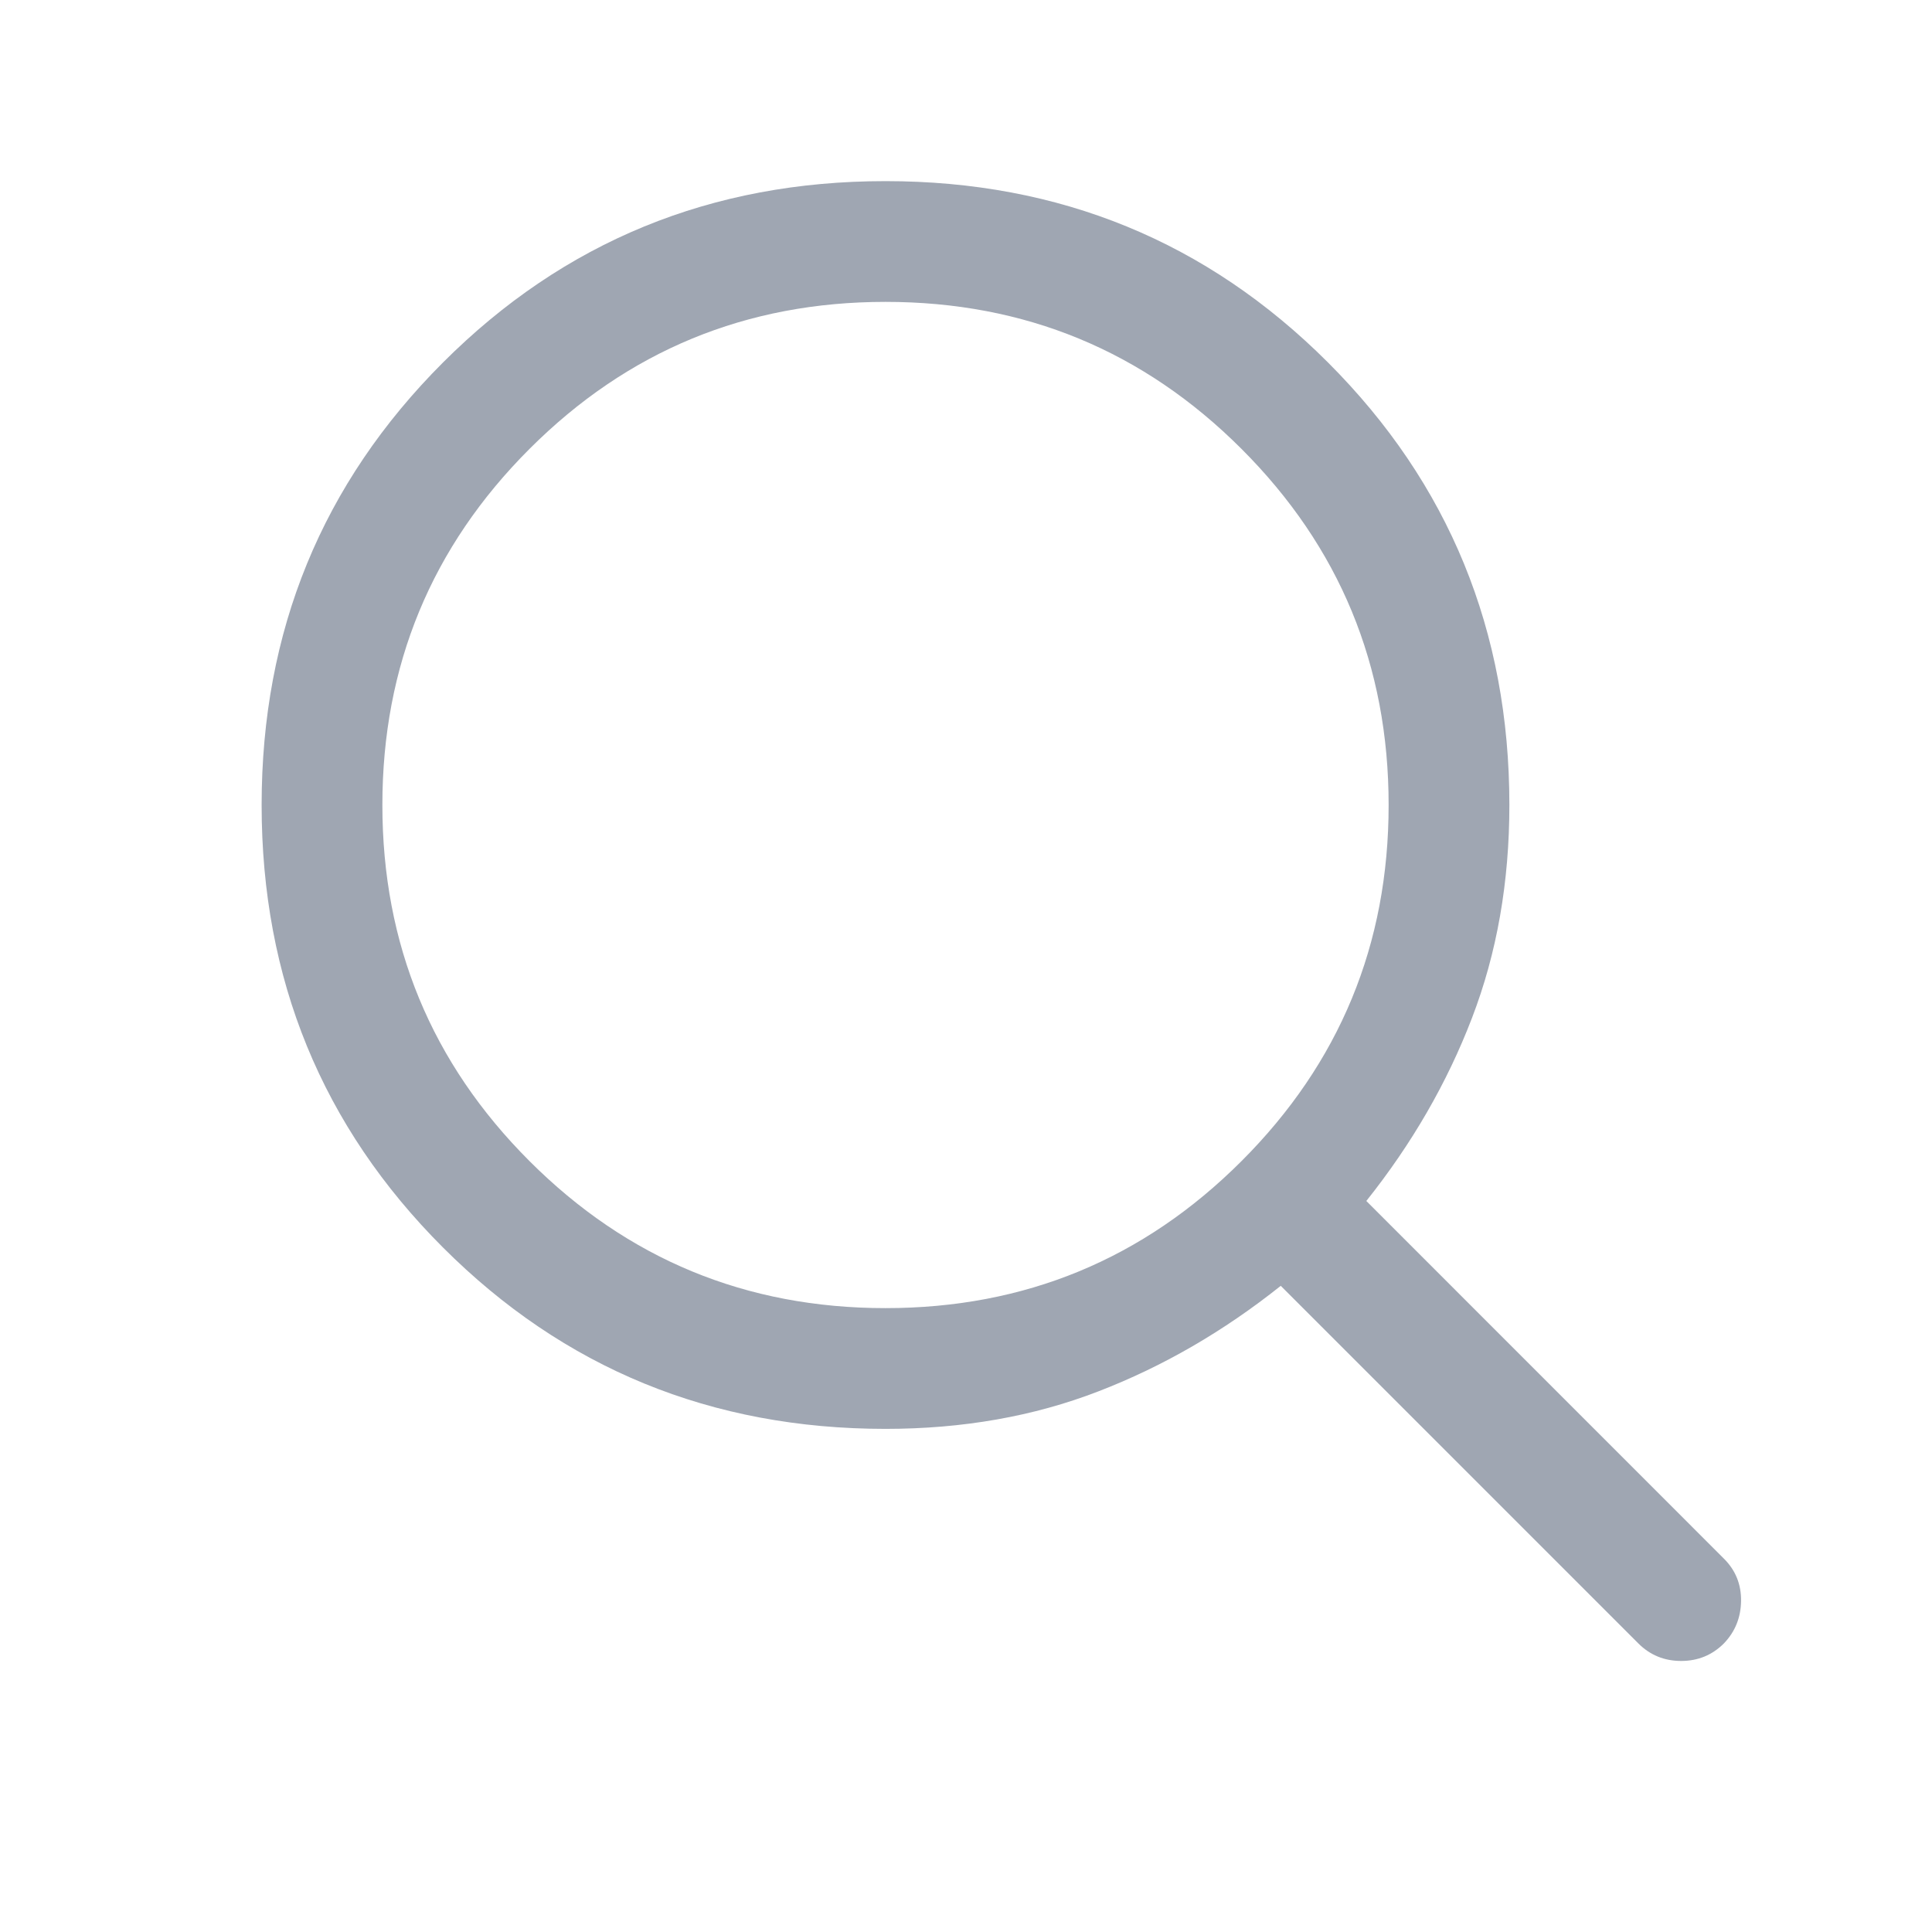
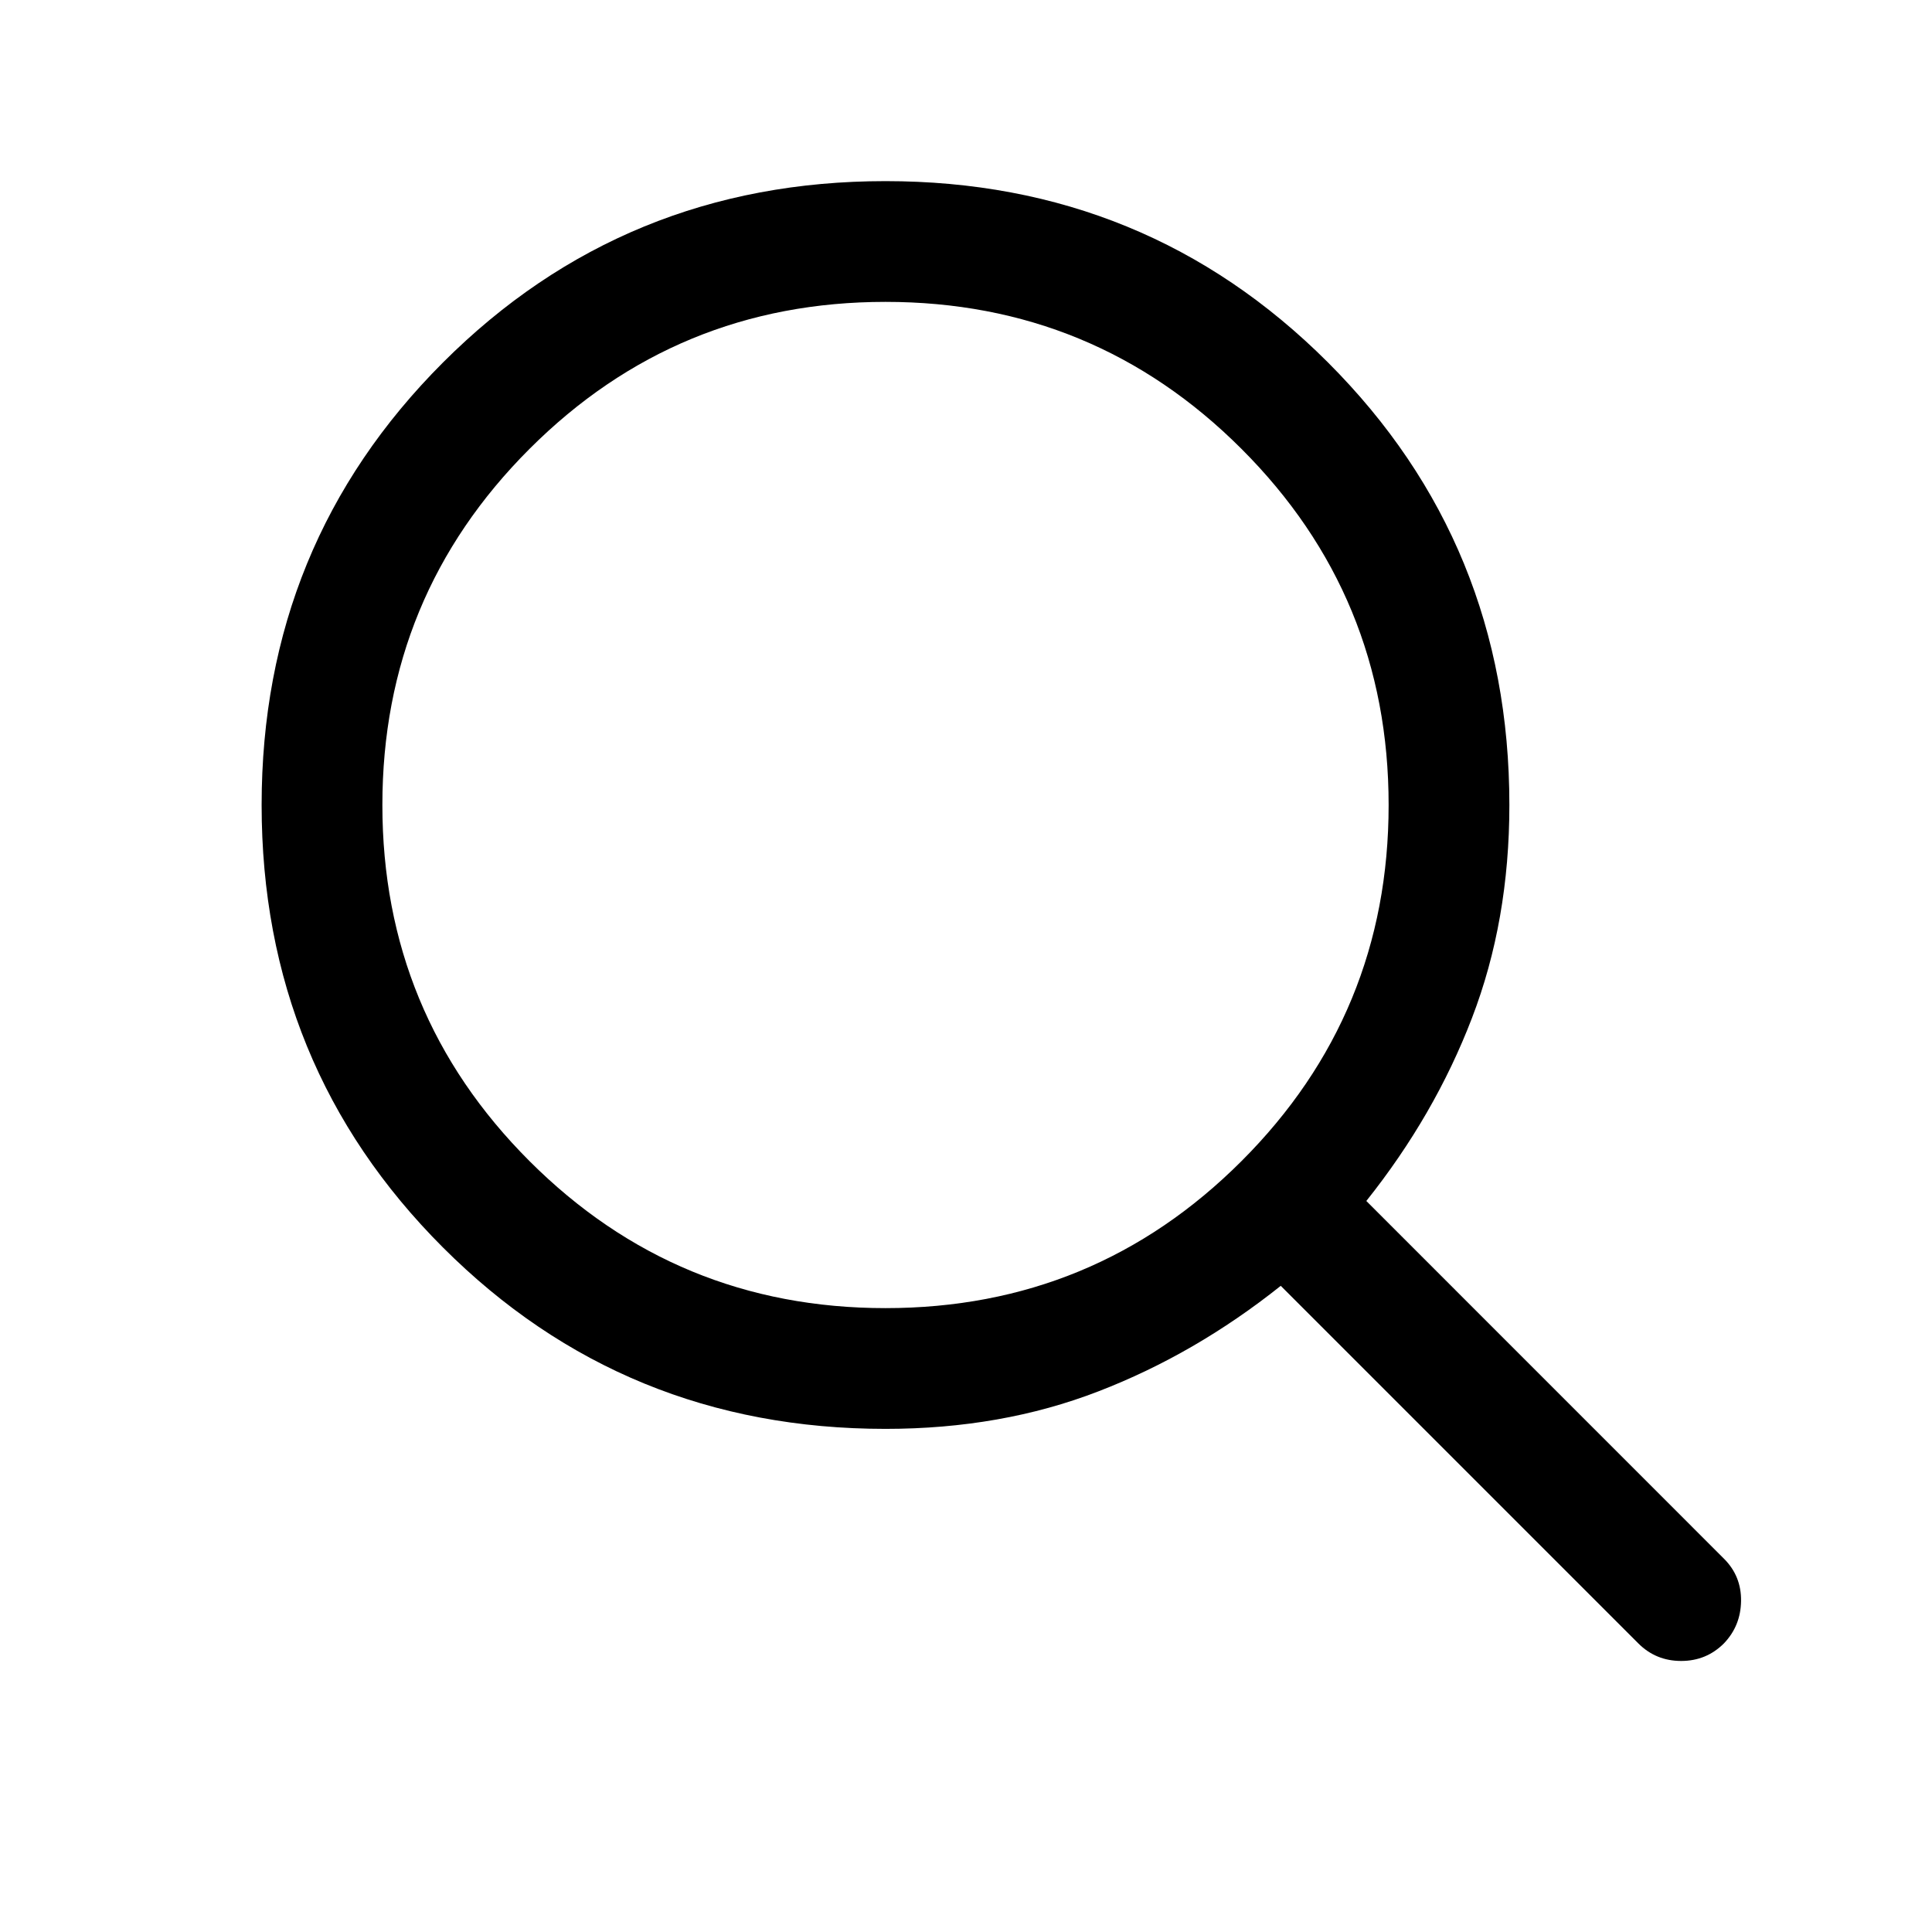
<svg xmlns="http://www.w3.org/2000/svg" viewBox="0 0 24 24" fill="none">
-   <path d="M11 17.75C8.837 17.75 7.005 16.999 5.503 15.497C4.001 13.995 3.25 12.163 3.25 10C3.25 7.837 4.001 6.005 5.503 4.503C7.005 3.001 8.837 2.25 11 2.25C13.163 2.25 14.995 3.001 16.497 4.503C17.999 6.005 18.75 7.837 18.75 10C18.75 10.959 18.595 11.841 18.285 12.647C17.976 13.453 17.538 14.21 16.973 14.919L21.415 19.362C21.56 19.506 21.631 19.682 21.628 19.889C21.625 20.095 21.554 20.27 21.415 20.415C21.27 20.56 21.093 20.633 20.884 20.633C20.674 20.633 20.497 20.56 20.352 20.415L15.91 15.973C15.201 16.538 14.445 16.976 13.642 17.285C12.84 17.595 11.959 17.75 11 17.75ZM11 16.25C12.731 16.25 14.205 15.641 15.423 14.423C16.641 13.205 17.25 11.731 17.25 10C17.25 8.269 16.641 6.795 15.423 5.577C14.205 4.359 12.731 3.75 11 3.75C9.269 3.75 7.795 4.359 6.577 5.577C5.359 6.795 4.75 8.269 4.75 10C4.75 11.731 5.359 13.205 6.577 14.423C7.795 15.641 9.269 16.25 11 16.25Z" fill="#9FA6B2" />
+   <path d="M11 17.75C8.837 17.75 7.005 16.999 5.503 15.497C4.001 13.995 3.25 12.163 3.25 10C3.25 7.837 4.001 6.005 5.503 4.503C7.005 3.001 8.837 2.25 11 2.25C13.163 2.25 14.995 3.001 16.497 4.503C17.999 6.005 18.75 7.837 18.75 10C18.75 10.959 18.595 11.841 18.285 12.647C17.976 13.453 17.538 14.21 16.973 14.919L21.415 19.362C21.56 19.506 21.631 19.682 21.628 19.889C21.625 20.095 21.554 20.27 21.415 20.415C21.27 20.56 21.093 20.633 20.884 20.633C20.674 20.633 20.497 20.56 20.352 20.415L15.91 15.973C15.201 16.538 14.445 16.976 13.642 17.285C12.84 17.595 11.959 17.75 11 17.75ZM11 16.25C12.731 16.25 14.205 15.641 15.423 14.423C16.641 13.205 17.25 11.731 17.25 10C17.25 8.269 16.641 6.795 15.423 5.577C14.205 4.359 12.731 3.75 11 3.75C9.269 3.75 7.795 4.359 6.577 5.577C5.359 6.795 4.75 8.269 4.75 10C4.75 11.731 5.359 13.205 6.577 14.423C7.795 15.641 9.269 16.25 11 16.25Z" fill="currentColor" />
</svg>
